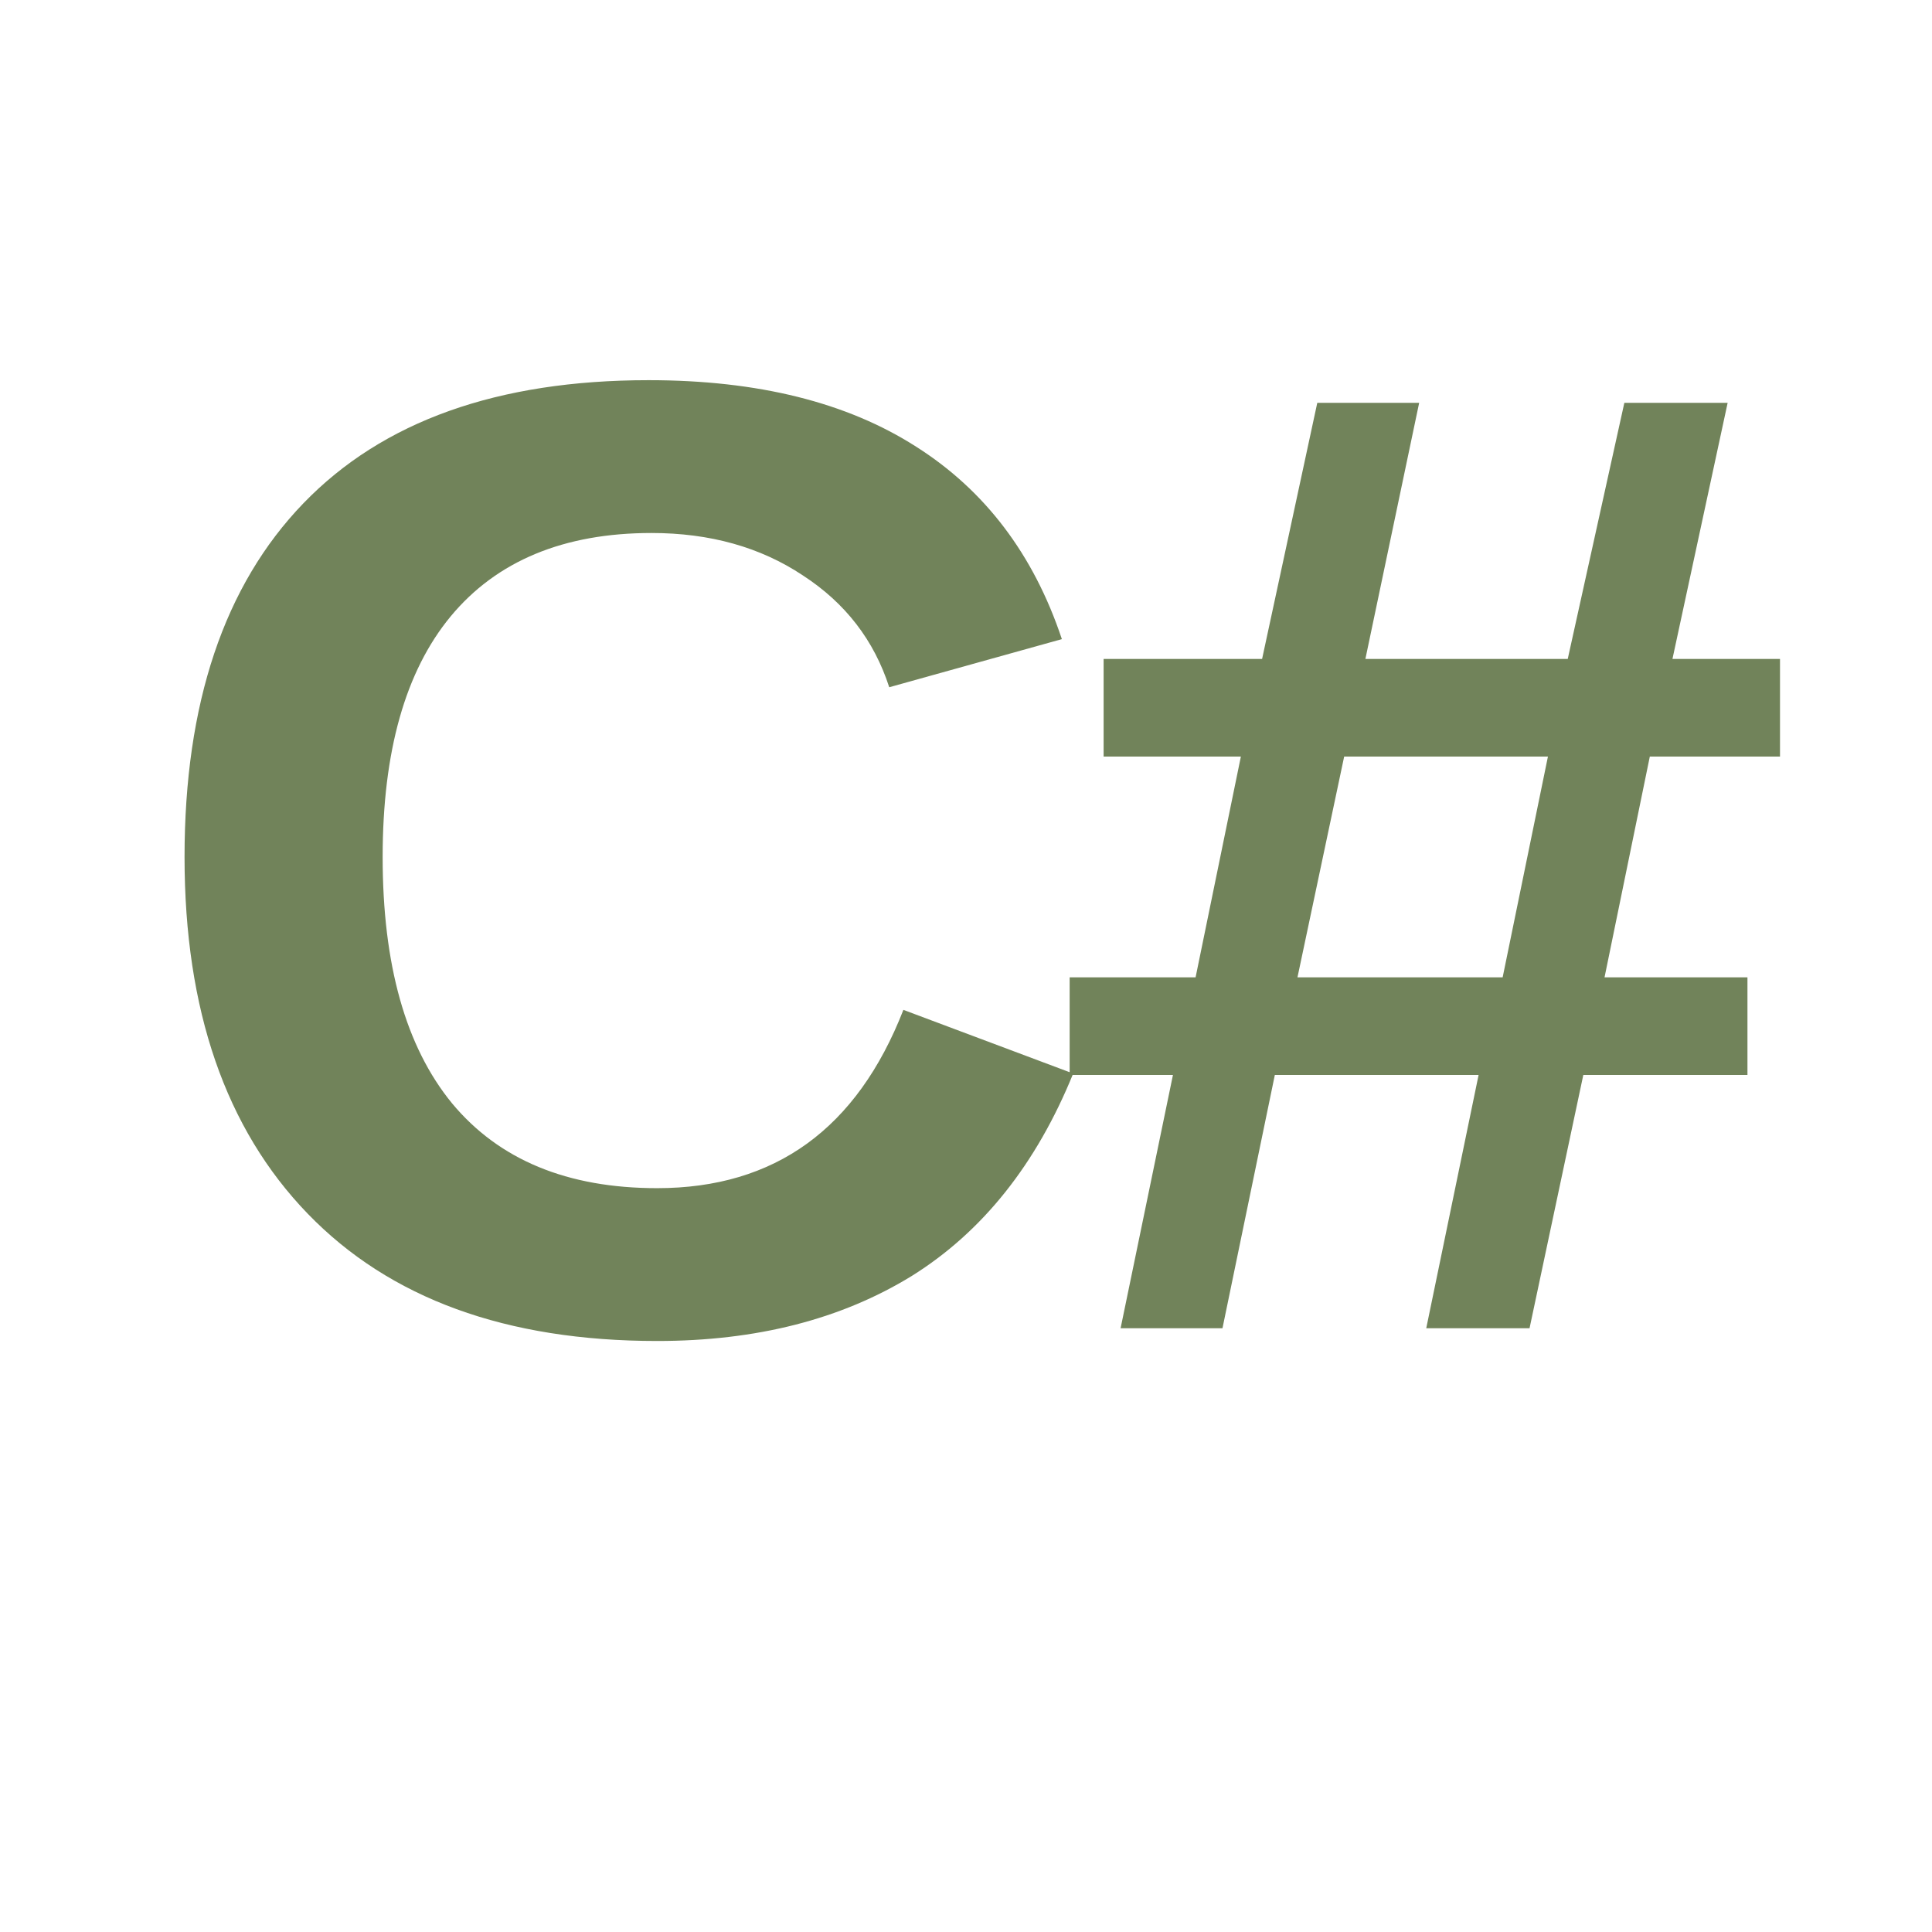
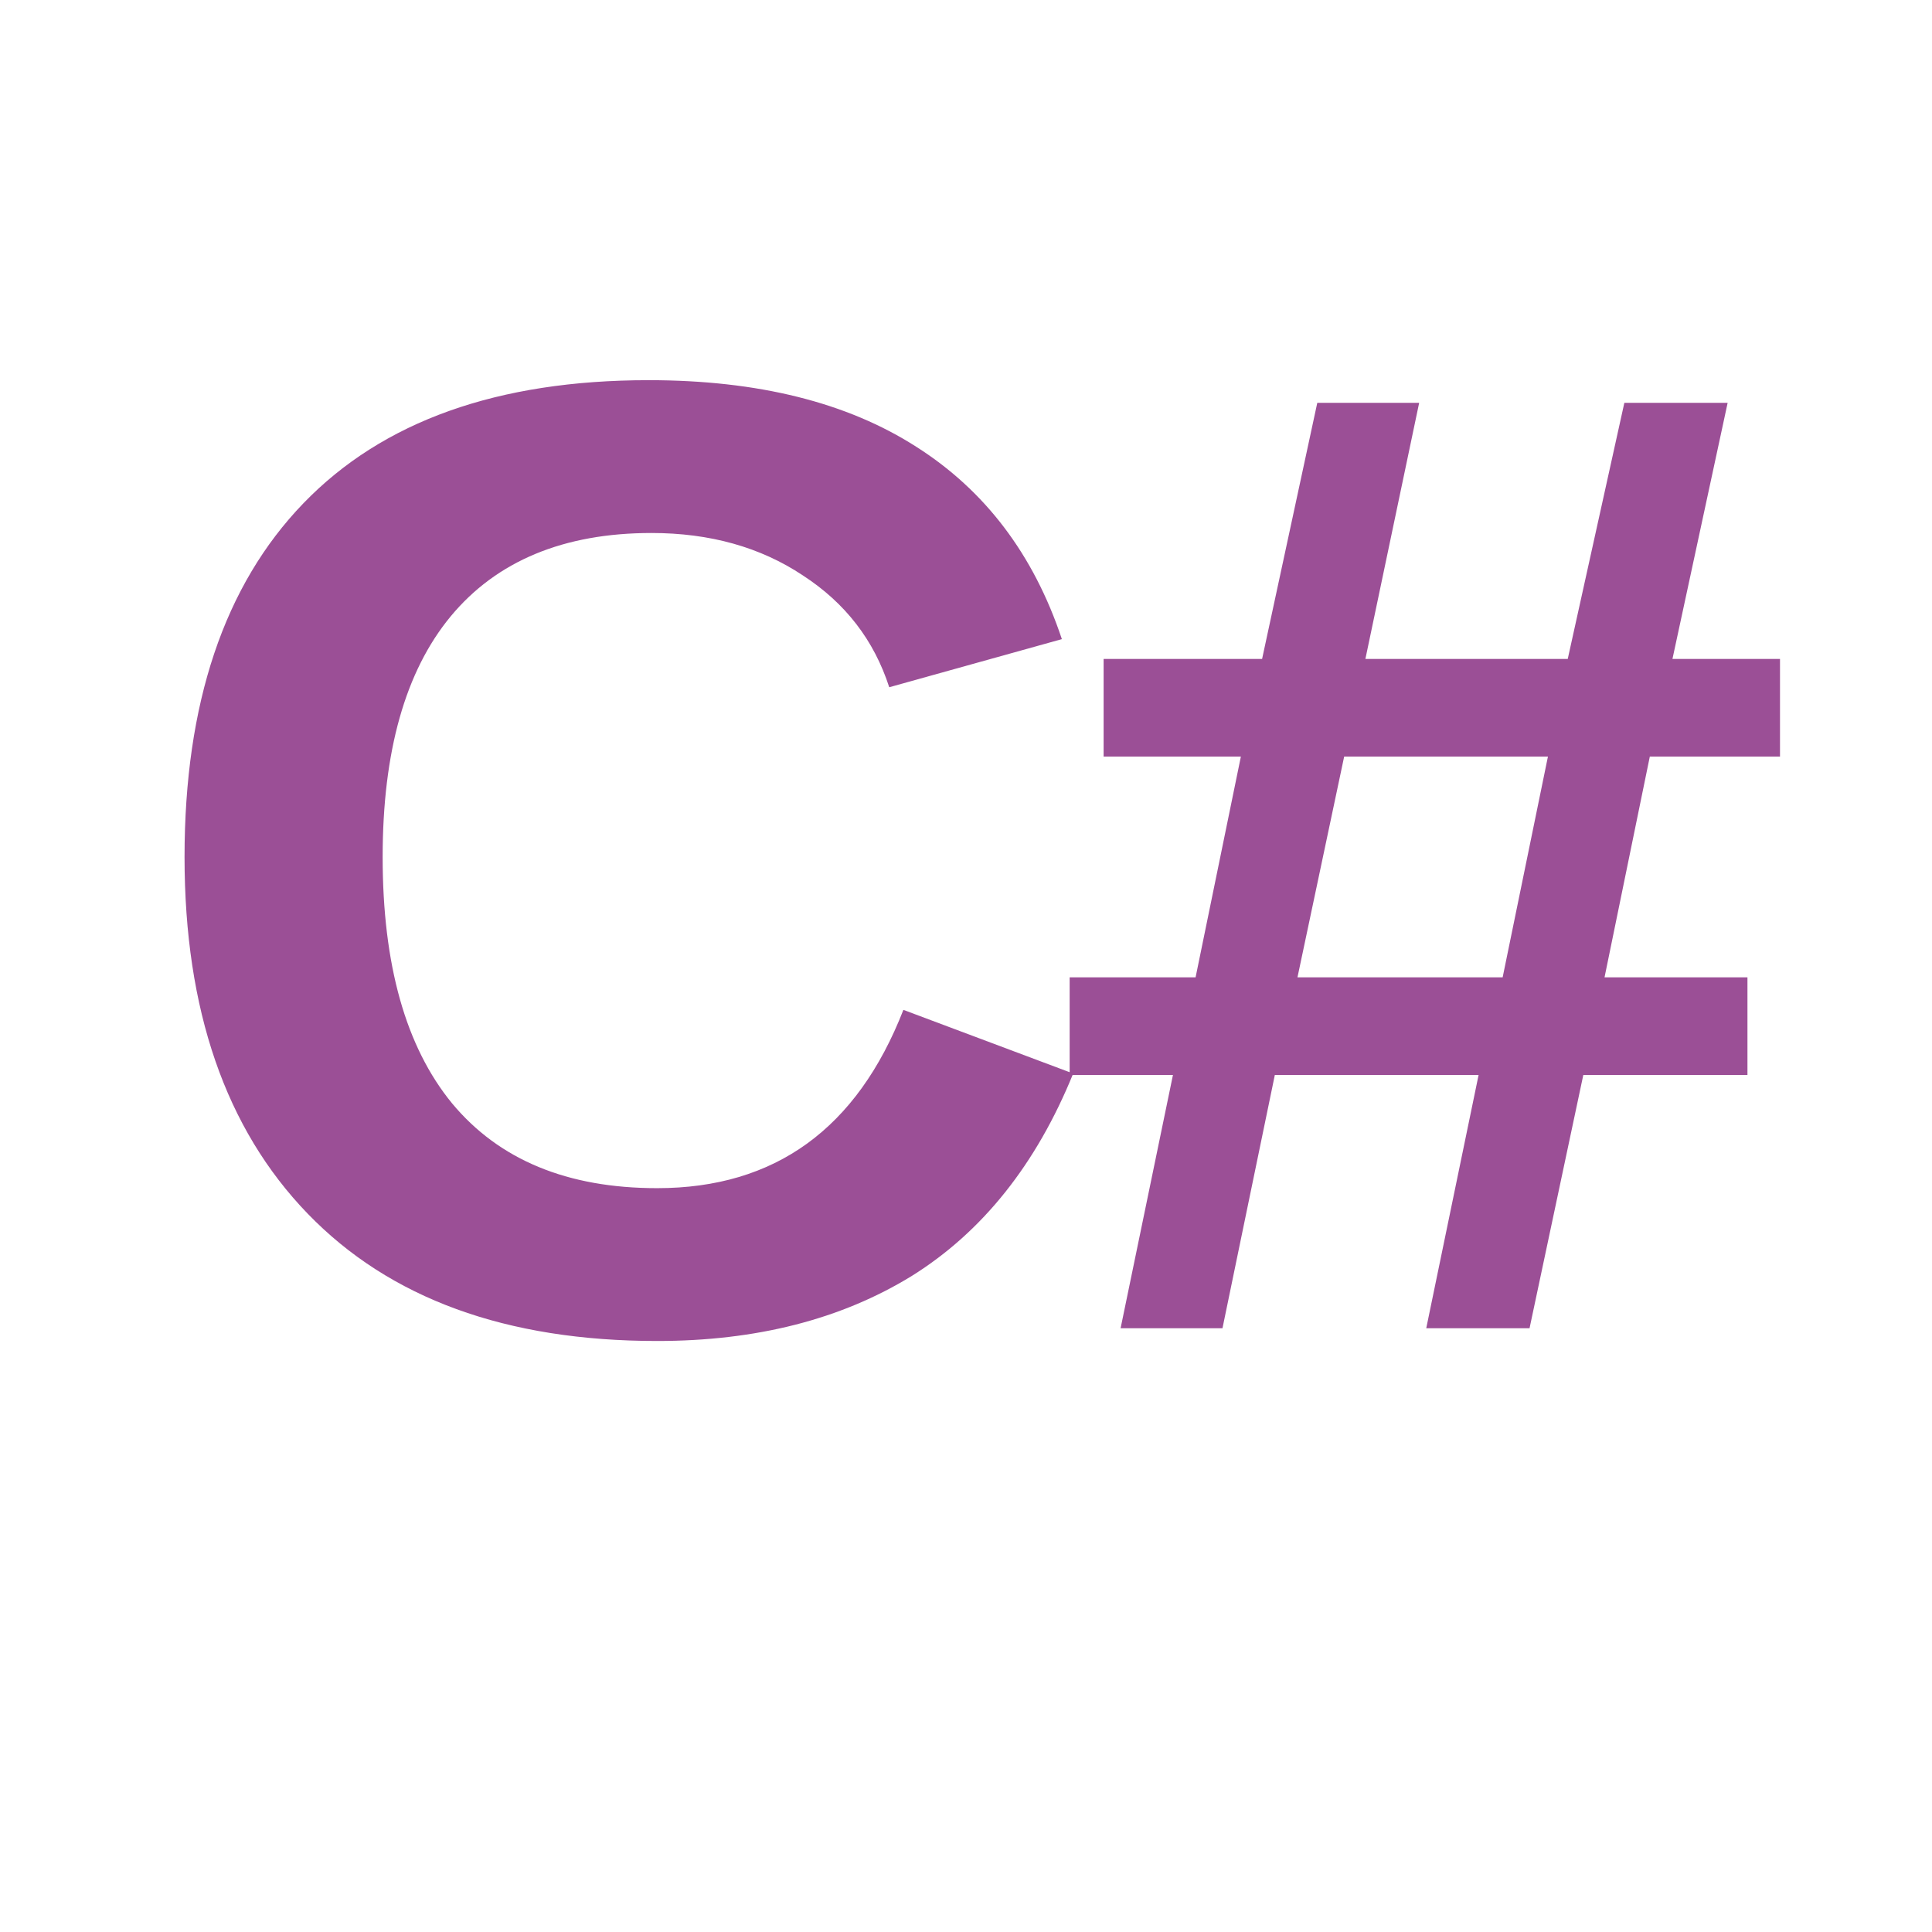
<svg xmlns="http://www.w3.org/2000/svg" width="32" height="32" viewBox="0 0 32 32">
-   <g transform="translate(-8 -8) scale(1.5)" fill="#71835A" stroke-linecap="round" stroke-linejoin="round">
+   <g transform="translate(-8 -8) scale(1.5)" fill="#9B4F96" stroke-linecap="round" stroke-linejoin="round">
    <text x="16" y="20" text-anchor="middle" font-family="Arial, sans-serif" font-size="15" font-weight="700" letter-spacing="-.7">C#</text>
  </g>
</svg>
